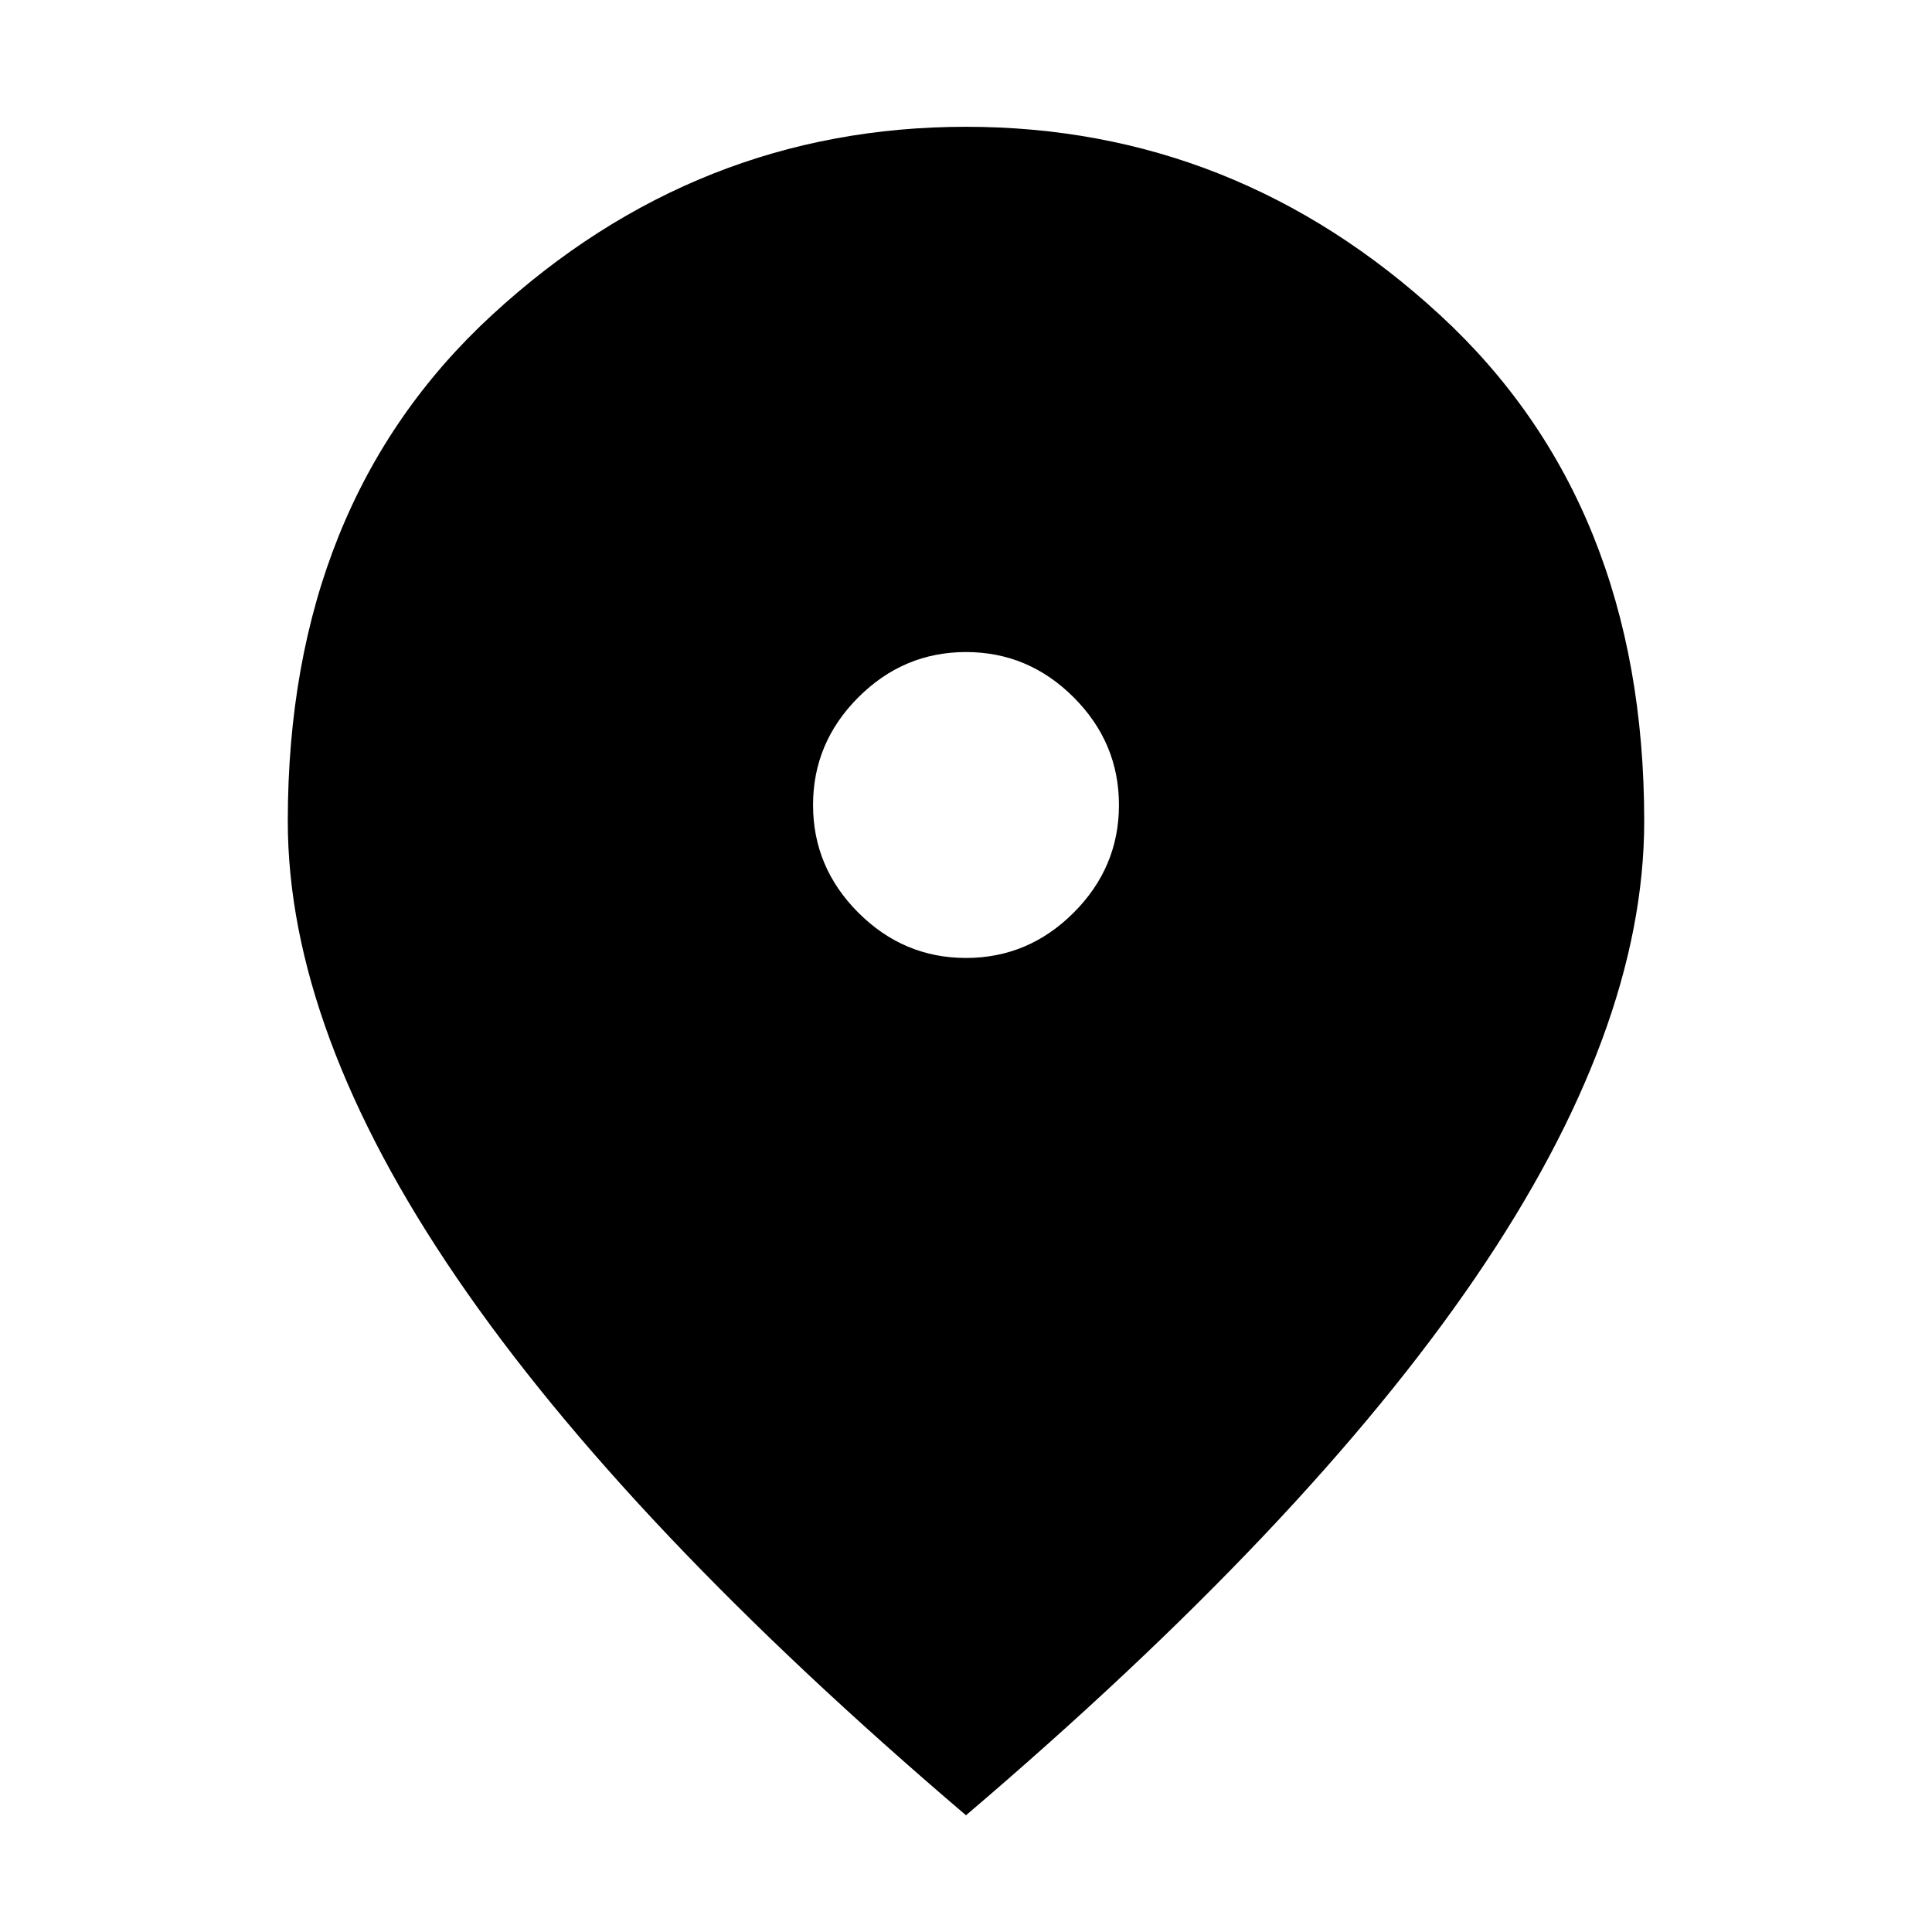
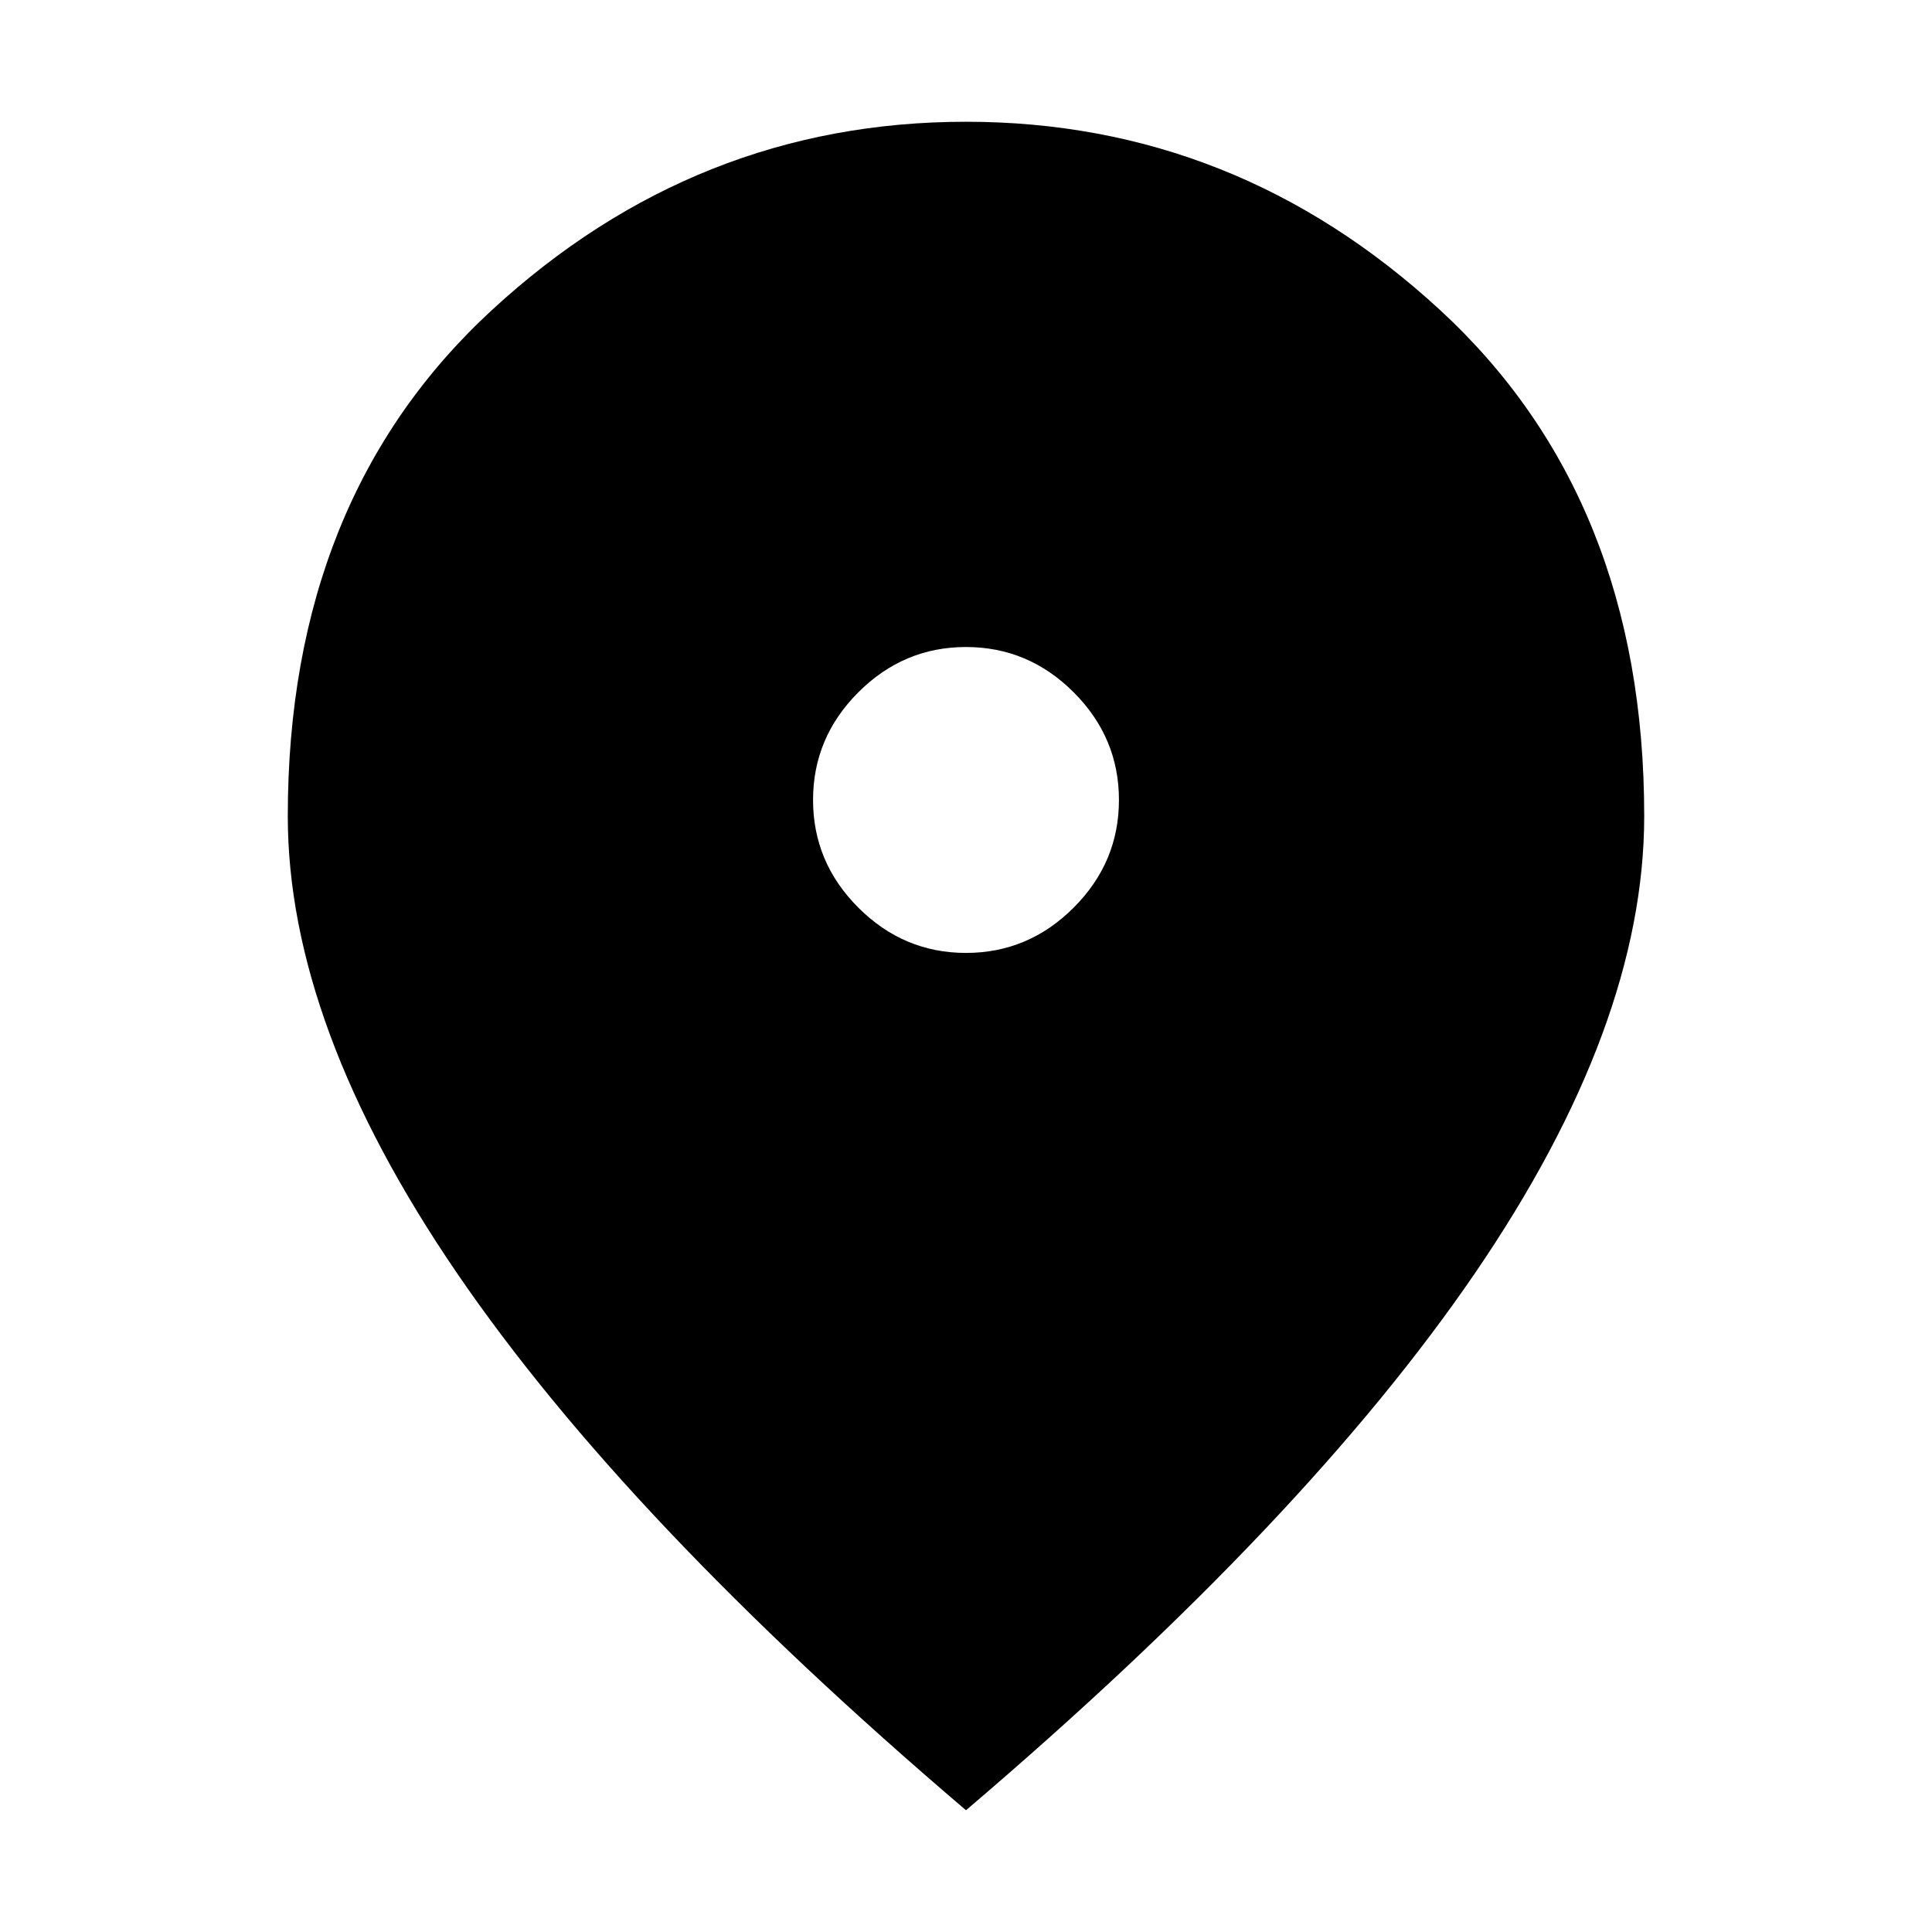
- <svg xmlns="http://www.w3.org/2000/svg" height="48" width="48">
-   <path d="M24 23.8q1.55 0 2.675-1.125Q27.8 21.55 27.8 20q0-1.55-1.125-2.675Q25.55 16.2 24 16.2q-1.55 0-2.675 1.125Q20.2 18.45 20.2 20q0 1.55 1.125 2.675Q22.45 23.8 24 23.8Zm0 21.3q-8.45-7.2-12.65-13.35-4.2-6.15-4.2-11.35 0-7.9 5.075-12.575Q17.3 3.15 24 3.15t11.775 4.675Q40.85 12.5 40.85 20.4q0 5.2-4.2 11.35Q32.45 37.9 24 45.1Z" />
+ <svg xmlns="http://www.w3.org/2000/svg" width="100%" height="100%" viewBox="0 0 48 48" version="1.1" xml:space="preserve" style="fill-rule:evenodd;clip-rule:evenodd;stroke-linejoin:round;stroke-miterlimit:2;">
+   <path d="M24,23.675c1.033,0 1.925,-0.375 2.675,-1.125c0.75,-0.75 1.125,-1.642 1.125,-2.675c0,-1.033 -0.375,-1.925 -1.125,-2.675c-0.75,-0.75 -1.642,-1.125 -2.675,-1.125c-1.033,0 -1.925,0.375 -2.675,1.125c-0.75,0.75 -1.125,1.642 -1.125,2.675c0,1.033 0.375,1.925 1.125,2.675c0.75,0.75 1.642,1.125 2.675,1.125Zm0,21.3c-5.633,-4.8 -9.85,-9.25 -12.65,-13.35c-2.8,-4.1 -4.2,-7.883 -4.2,-11.35c0,-5.267 1.692,-9.458 5.075,-12.575c3.383,-3.117 7.308,-4.675 11.775,-4.675c4.467,0 8.392,1.558 11.775,4.675c3.383,3.117 5.075,7.308 5.075,12.575c0,3.467 -1.4,7.25 -4.2,11.35c-2.8,4.1 -7.017,8.55 -12.65,13.35Z" style="fill-rule:nonzero;" />
</svg>
